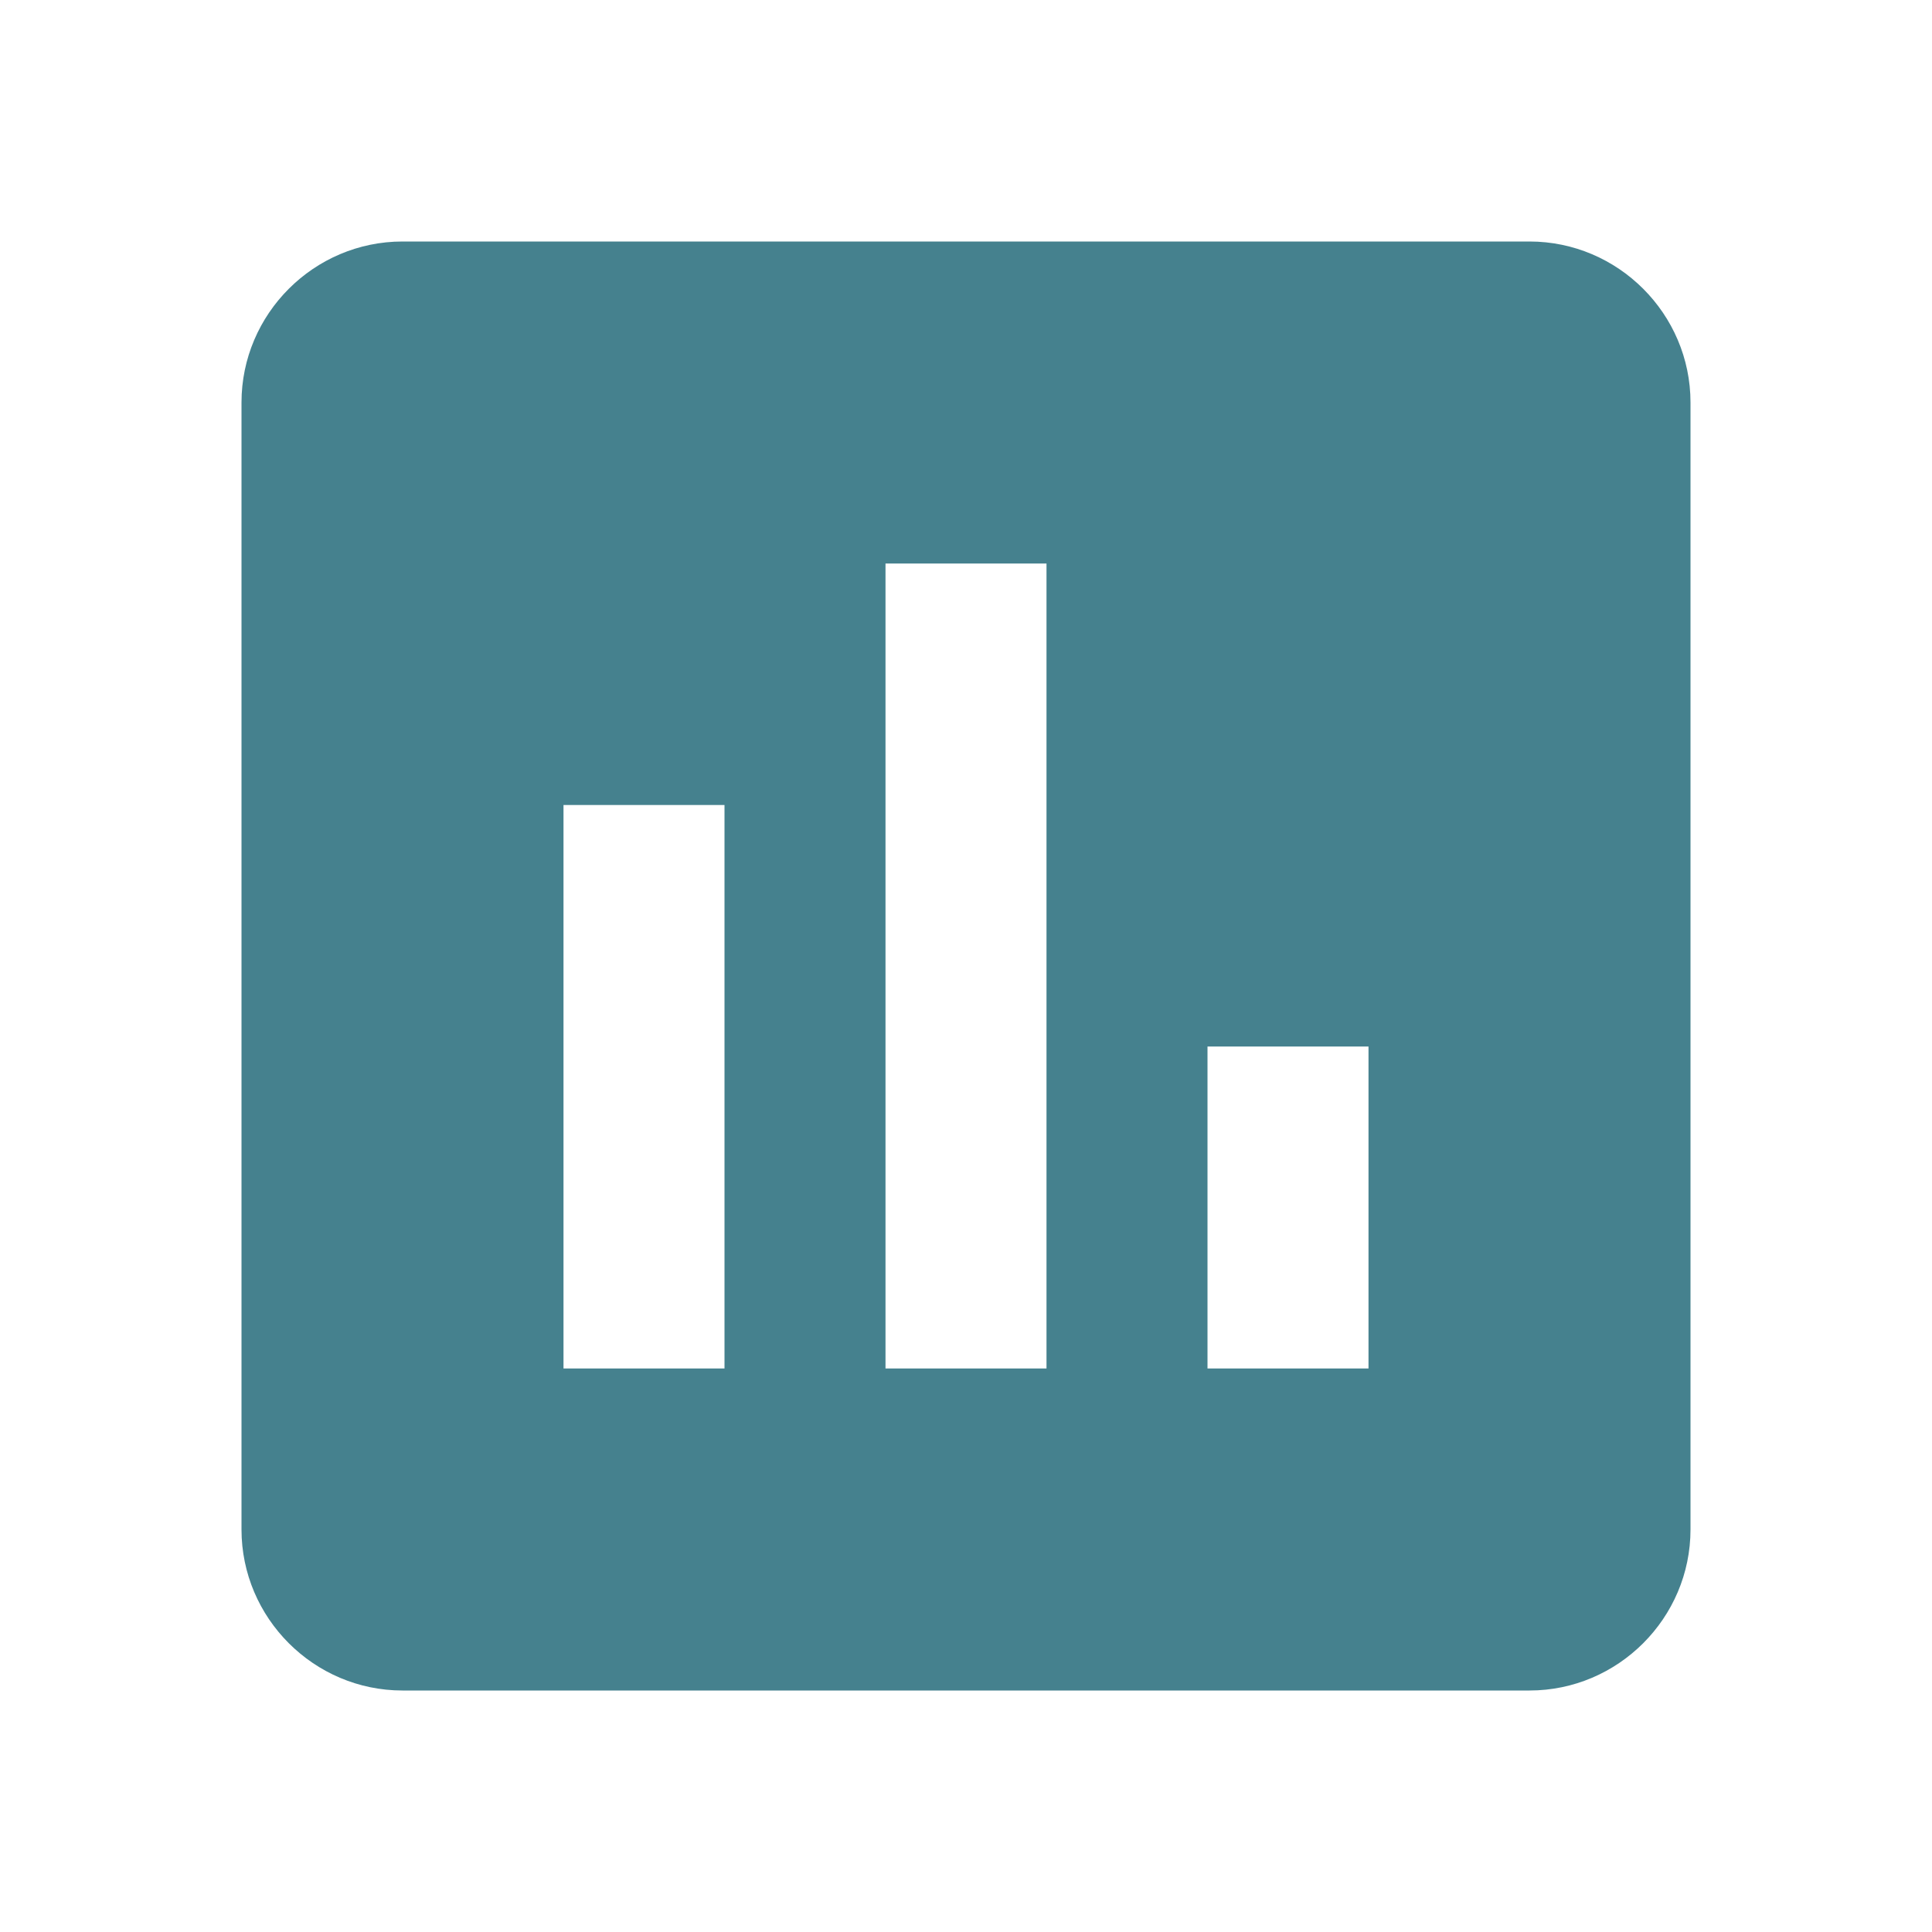
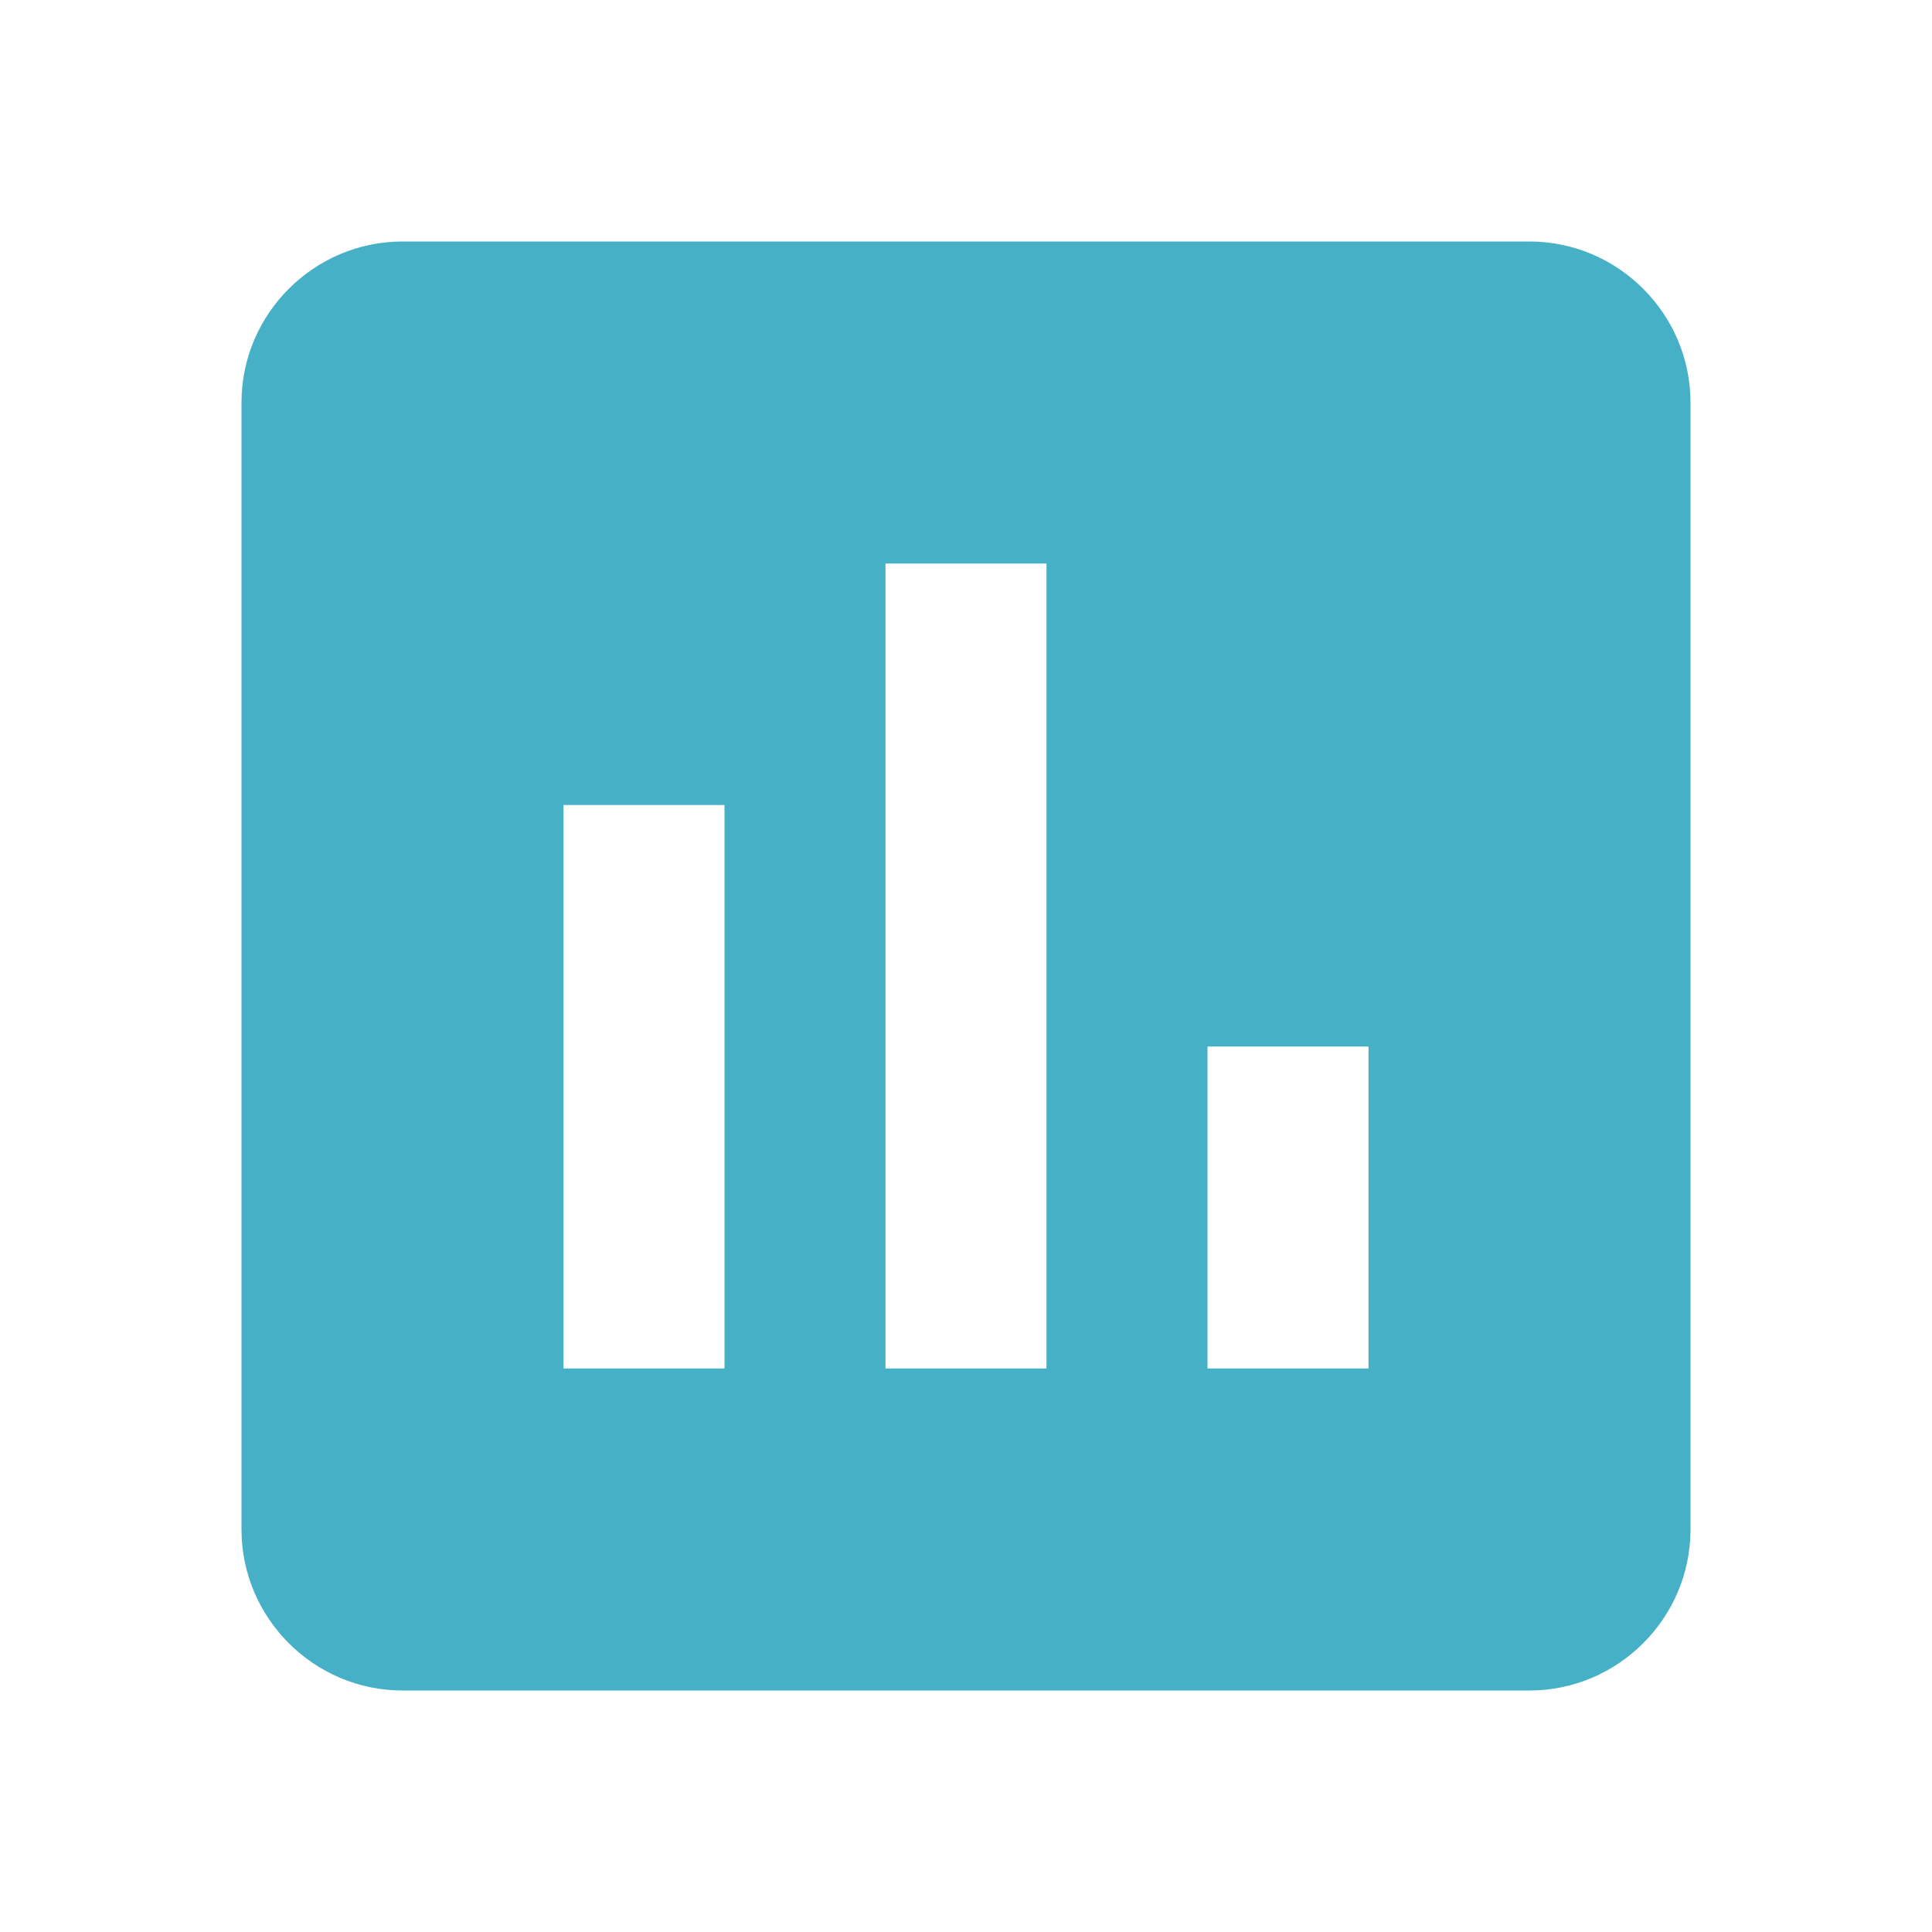
<svg xmlns="http://www.w3.org/2000/svg" fill="#000000" height="24" viewBox="0 0 24 24" width="24" id="svg2" version="1.1">
  <defs id="defs10" />
-   <path d="M19 3H5c-1.1 0-2 .9-2 2v14c0 1.1.9 2 2 2h14c1.1 0 2-.9 2-2V5c0-1.1-.9-2-2-2zM9 17H7v-7h2v7zm4 0h-2V7h2v10zm4 0h-2v-4h2v4z" id="path4" style="fill:#45818e;fill-opacity:1" />
+   <path d="M19 3H5c-1.1 0-2 .9-2 2v14c0 1.1.9 2 2 2h14c1.1 0 2-.9 2-2V5c0-1.1-.9-2-2-2zM9 17H7v-7h2v7zm4 0h-2V7h2v10zm4 0h-2v-4h2v4z" id="path4" style="fill:#46b0c7;fill-opacity:1" />
  <path d="M0 0h24v24H0z" fill="none" id="path6" />
</svg>
